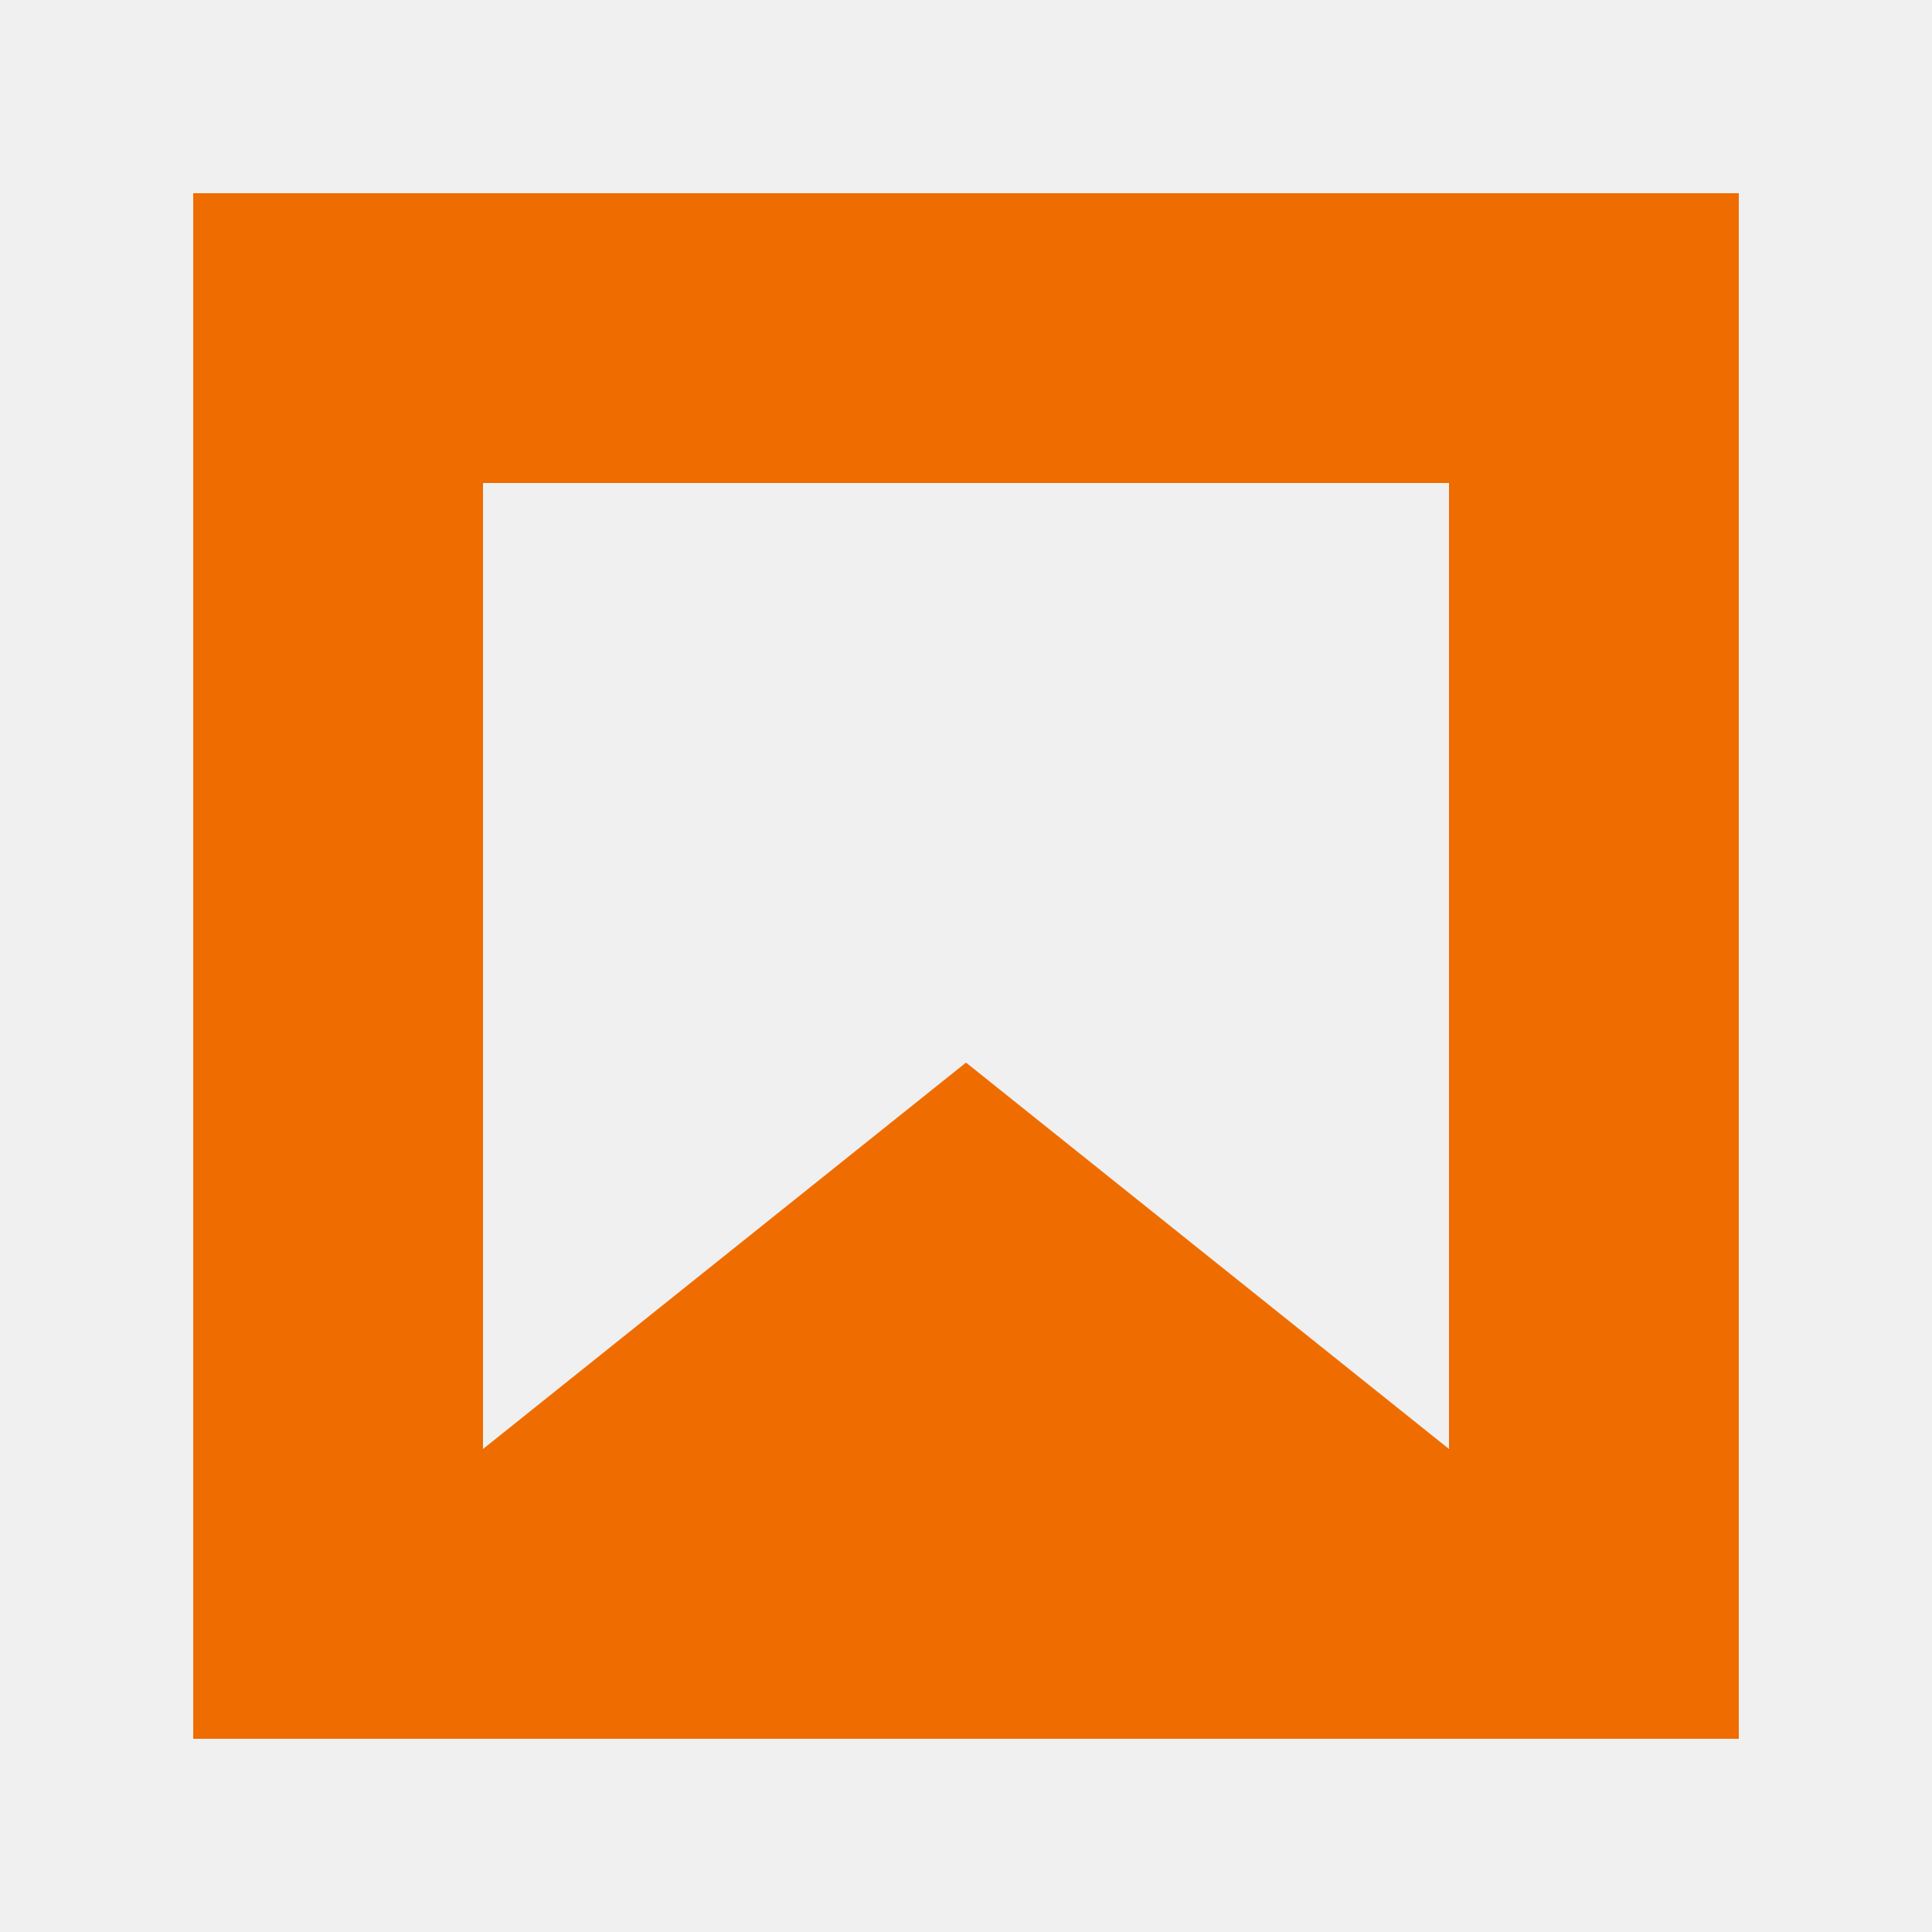
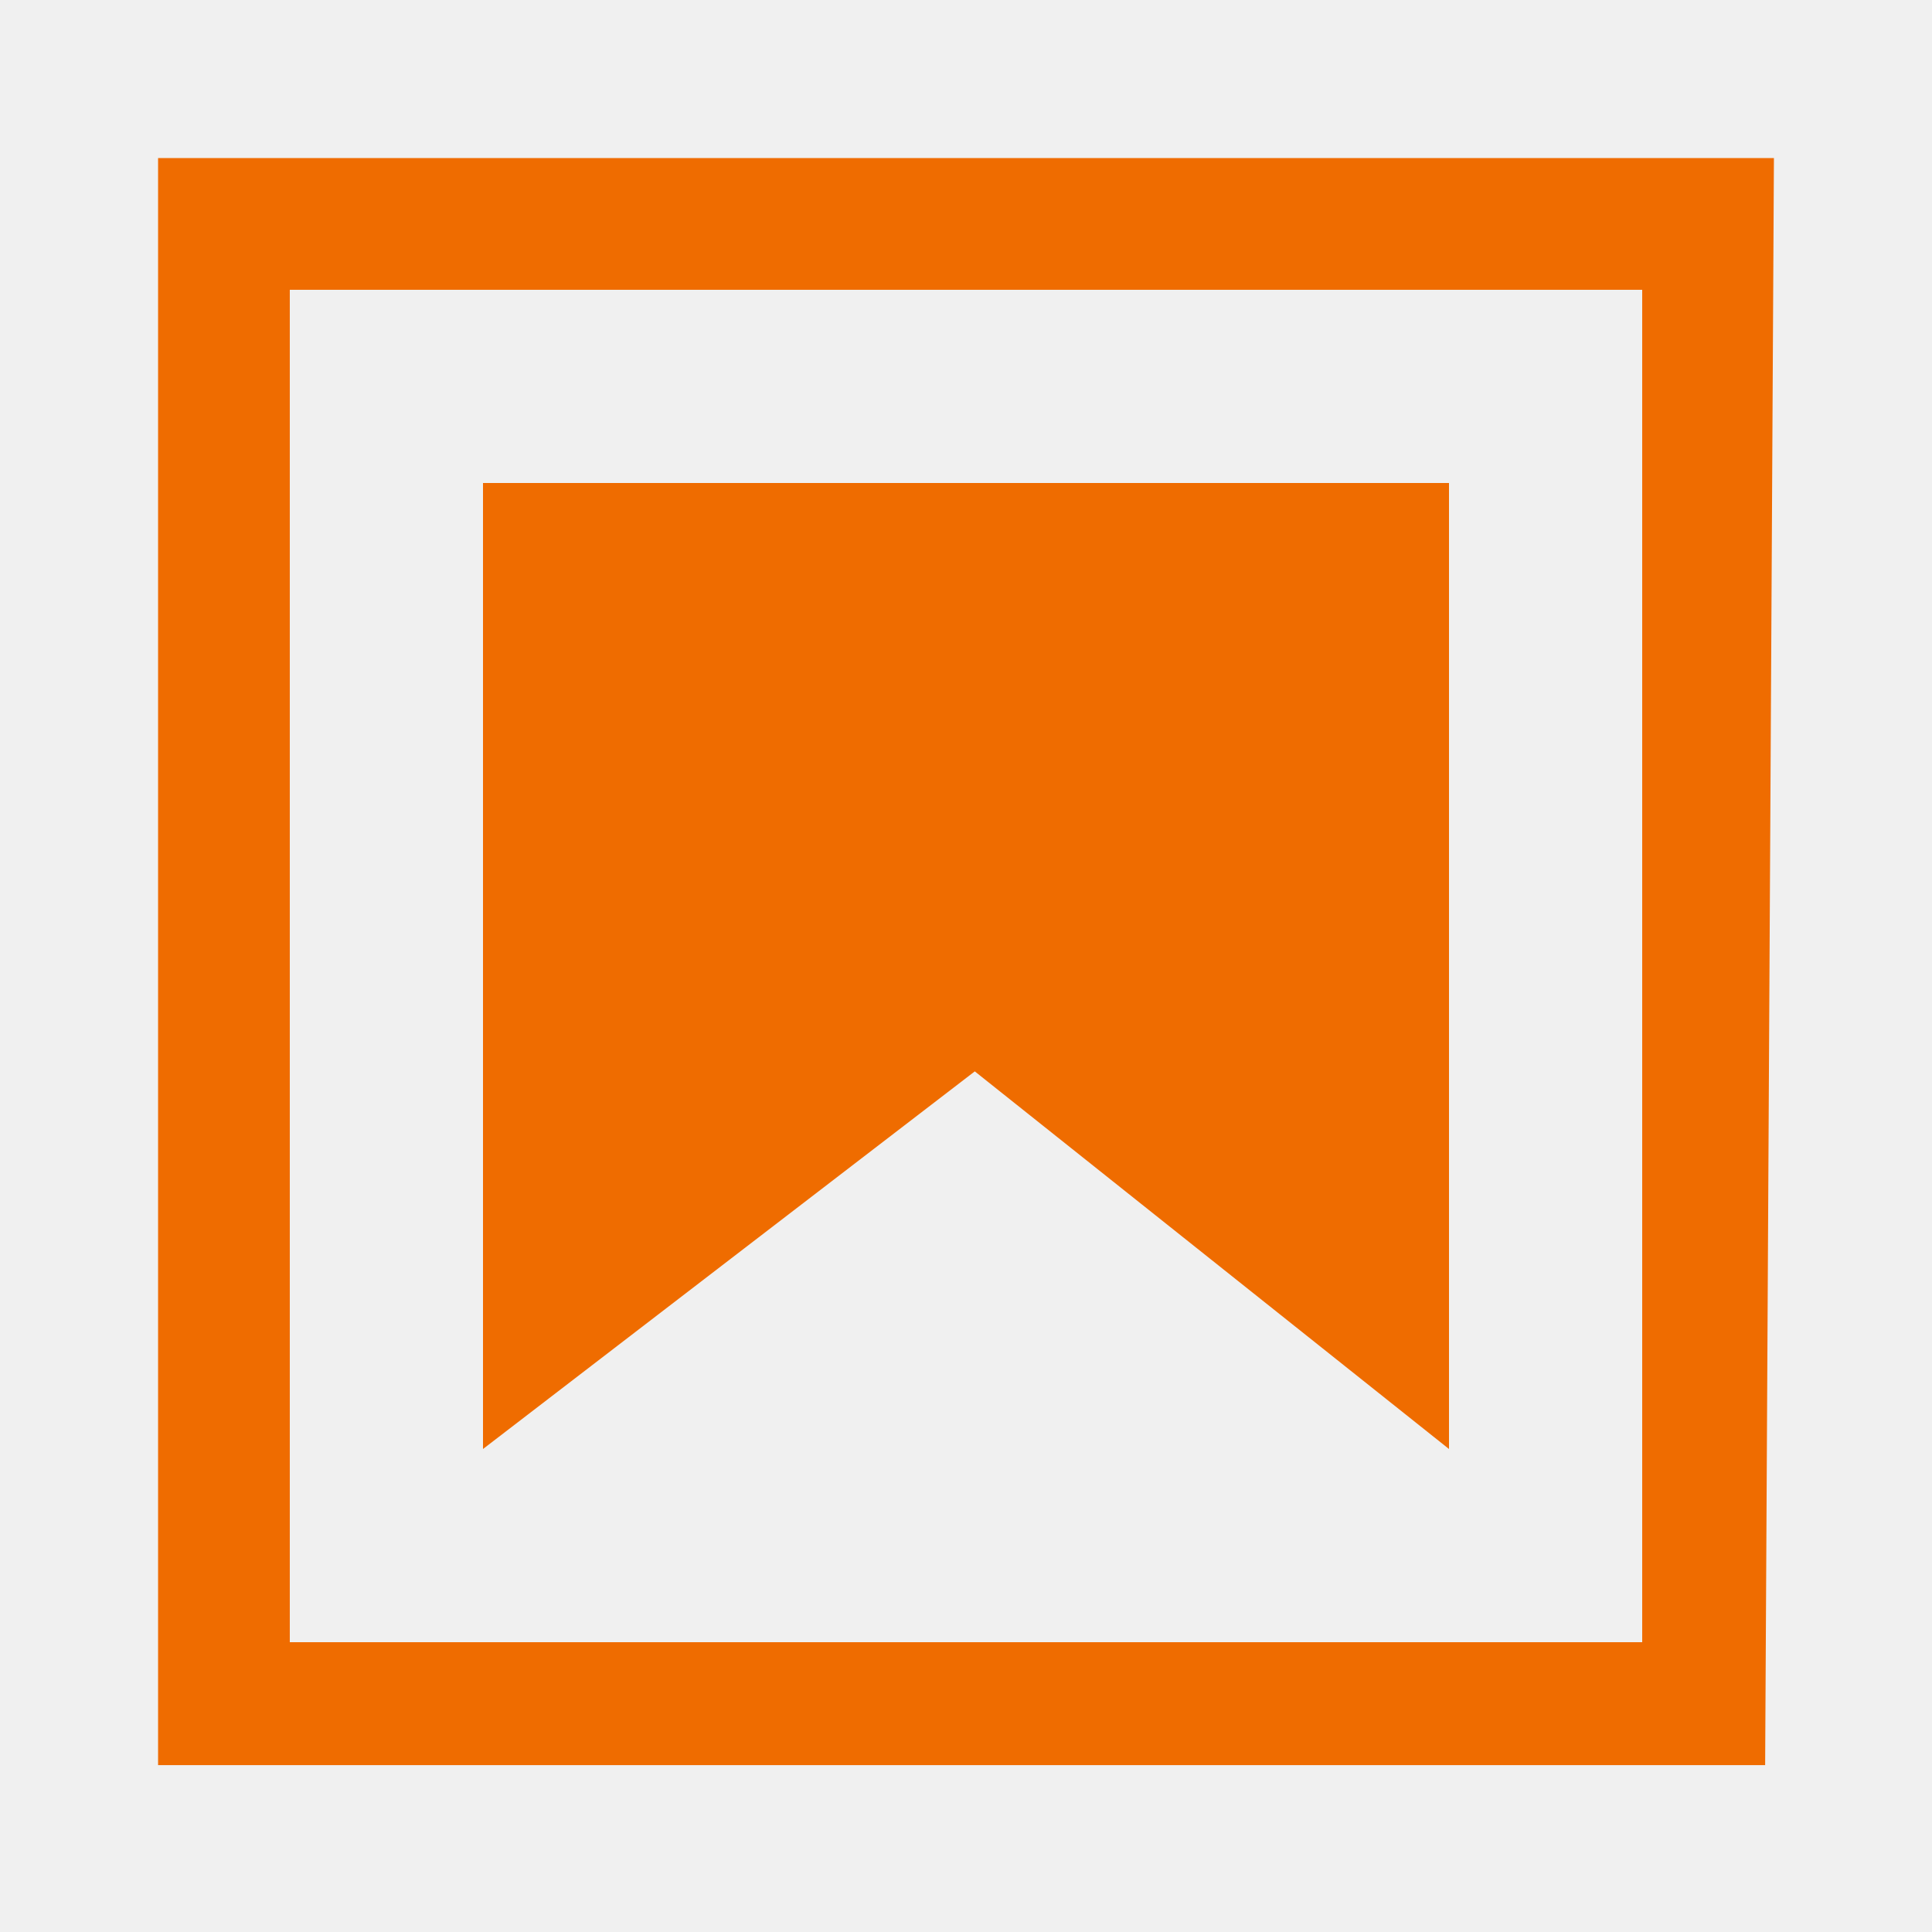
<svg xmlns="http://www.w3.org/2000/svg" version="1.1" id="Layer_1" x="0px" y="0px" viewBox="0 0 22 22" style="enable-background:new 0 0 22 22;" xml:space="preserve">
  <style type="text/css">
	.st0{fill:none;stroke:#FFFFFF;stroke-width:1.4;stroke-miterlimit:10;}
	.st1{fill:#EF6C00;}
	.st2{display:none;}
	.st3{display:inline;fill:none;stroke:#9E9E9E;stroke-width:2.000000e-02;stroke-miterlimit:10;}
</style>
  <path class="st0" d="M9.1,17.1" />
  <path class="st0" d="M9.1,2.8" />
  <path class="st0" d="M8.5,19.2" />
  <path class="st0" d="M8.5,1.8" />
+   <path class="st1" d="M18.7,3.3v15.4H3.3V3.3H18.7 M20.2,1.8H1.8v18.3h18.3l0,0L20.2,1.8L20.2,1.8z" />
  <g>
-     <path class="st1" d="M2.2,2.2v17.6h17.6V2.2H2.2z M16.5,16.5L11,12.1l-5.5,4.4v-11h11V16.5z" />
+     <polygon class="st1" points="16.5,16.5 11.1,12.2 5.5,16.5 5.5,5.5 16.5,5.5  " />
  </g>
-   <g class="st2">
+   <g id="grid" class="st2">
    <line class="st3" x1="11" y1="0" x2="11" y2="22" />
    <path class="st3" d="M21.5,11" />
    <path class="st3" d="M0.4,11" />
    <line class="st3" x1="0" y1="22" x2="22" y2="0" />
    <line class="st3" x1="11" y1="0" x2="22" y2="11" />
    <line class="st3" x1="0" y1="11" x2="11" y2="22" />
    <line class="st3" x1="22" y1="11" x2="11" y2="22" />
    <line class="st3" x1="11" y1="0" x2="0" y2="11" />
    <line class="st3" x1="14.3" y1="0" x2="14.3" y2="22" />
    <line class="st3" x1="7.7" y1="0" x2="7.7" y2="22" />
    <line class="st3" x1="3.3" y1="0" x2="3.3" y2="22" />
    <line class="st3" x1="18.7" y1="0" x2="18.7" y2="22" />
    <line class="st3" x1="22" y1="11" x2="0" y2="11" />
    <line class="st3" x1="22" y1="14.3" x2="0" y2="14.3" />
    <line class="st3" x1="22" y1="7.7" x2="0" y2="7.7" />
    <line class="st3" x1="22" y1="3.3" x2="0" y2="3.3" />
    <line class="st3" x1="22" y1="18.7" x2="0" y2="18.7" />
    <line class="st3" x1="2.2" y1="0" x2="2.2" y2="22" />
    <line class="st3" x1="19.8" y1="0" x2="19.8" y2="22" />
    <line class="st3" x1="0" y1="19.8" x2="22" y2="19.8" />
    <line class="st3" x1="0" y1="2.2" x2="22" y2="2.2" />
    <line class="st3" x1="17.6" y1="0" x2="17.6" y2="22" />
    <line class="st3" x1="11" y1="1.6" x2="20.3" y2="11" />
    <line class="st3" x1="1.6" y1="11" x2="11" y2="20.3" />
    <line class="st3" x1="20.3" y1="11" x2="11" y2="20.3" />
    <line class="st3" x1="11" y1="1.6" x2="1.6" y2="11" />
    <line class="st3" x1="0" y1="0" x2="22" y2="22" />
    <line class="st3" x1="6.6" y1="0" x2="6.6" y2="22" />
    <line class="st3" x1="15.4" y1="0" x2="15.4" y2="22" />
    <line class="st3" x1="0" y1="15.4" x2="22" y2="15.4" />
    <line class="st3" x1="0" y1="6.6" x2="22" y2="6.6" />
    <line class="st3" x1="20.9" y1="22" x2="0" y2="1.1" />
    <line class="st3" x1="1.1" y1="0" x2="22" y2="20.9" />
    <path class="st3" d="M22,22" />
    <path class="st3" d="M0,0" />
    <line class="st3" x1="20.9" y1="22" x2="0" y2="1.1" />
    <line class="st3" x1="1.1" y1="0" x2="22" y2="20.9" />
    <line class="st3" x1="0" y1="20.9" x2="20.9" y2="0" />
    <line class="st3" x1="22" y1="1.1" x2="1.1" y2="22" />
    <line class="st3" x1="4.4" y1="0" x2="4.4" y2="22" />
    <line class="st3" x1="22" y1="17.6" x2="0" y2="17.6" />
    <line class="st3" x1="22" y1="4.4" x2="0" y2="4.4" />
-     <rect x="7.9" y="7.9" transform="matrix(0.7071 -0.7071 0.7071 0.7071 -4.5536 10.999)" class="st3" width="6.2" height="6.2" />
+     <rect x="7.9" y="7.9" transform="matrix(0.7071 -0.7071 0.7071 0.7071 -4.5549 11.0015)" class="st3" width="6.2" height="6.2" />
    <line class="st3" x1="0" y1="16.5" x2="22" y2="16.5" />
    <line class="st3" x1="16.5" y1="22" x2="16.5" y2="0" />
    <line class="st3" x1="5.5" y1="22" x2="5.5" y2="0" />
    <line class="st3" x1="22" y1="5.5" x2="0" y2="5.5" />
    <line class="st3" x1="12.1" y1="0" x2="12.1" y2="22" />
    <line class="st3" x1="13.2" y1="0" x2="13.2" y2="22" />
    <line class="st3" x1="8.8" y1="22" x2="8.8" y2="0" />
    <line class="st3" x1="9.9" y1="22" x2="9.9" y2="0" />
    <line class="st3" x1="0" y1="7.7" x2="22" y2="7.7" />
    <line class="st3" x1="0" y1="14.3" x2="22" y2="14.3" />
    <line class="st3" x1="0" y1="9.9" x2="22" y2="9.9" />
    <line class="st3" x1="0" y1="8.8" x2="22" y2="8.8" />
    <line class="st3" x1="22" y1="13.2" x2="0" y2="13.2" />
    <line class="st3" x1="22" y1="12.1" x2="0" y2="12.1" />
    <line class="st3" x1="1.1" y1="0" x2="1.1" y2="22" />
    <line class="st3" x1="20.9" y1="0" x2="20.9" y2="22" />
    <line class="st3" x1="0" y1="1.1" x2="22" y2="1.1" />
    <line class="st3" x1="0" y1="20.9" x2="22" y2="20.9" />
  </g>
</svg>
